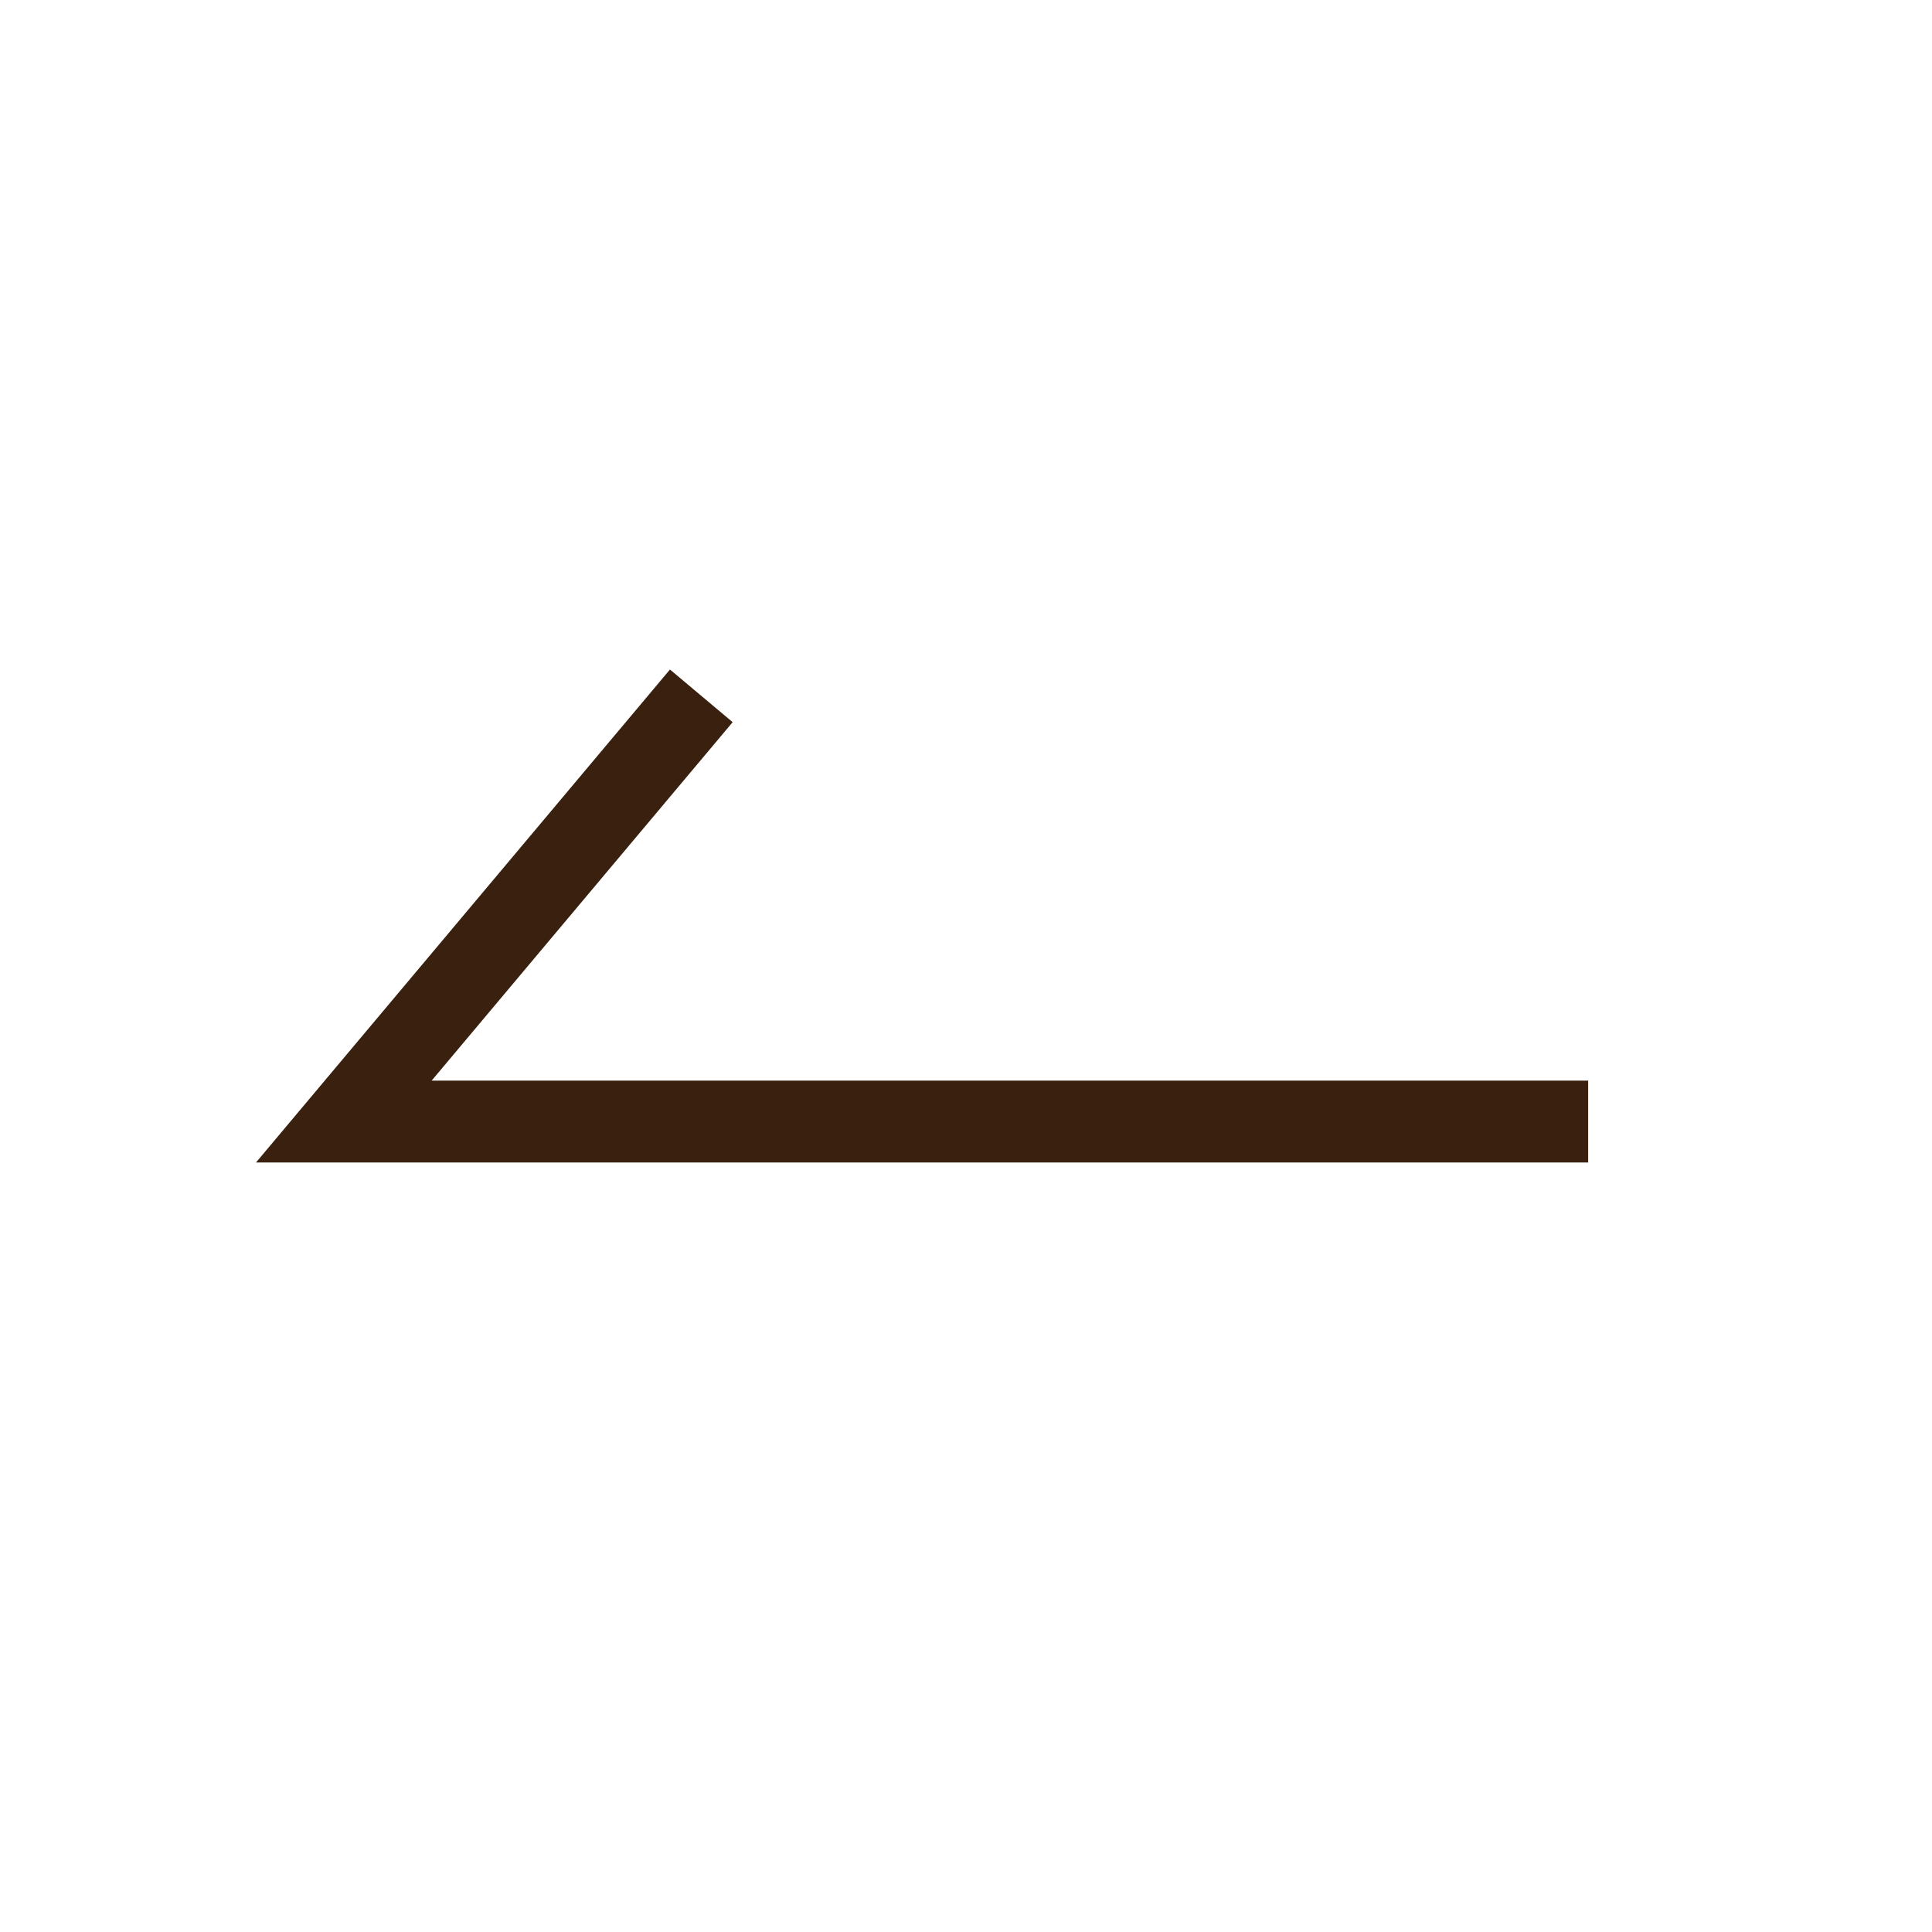
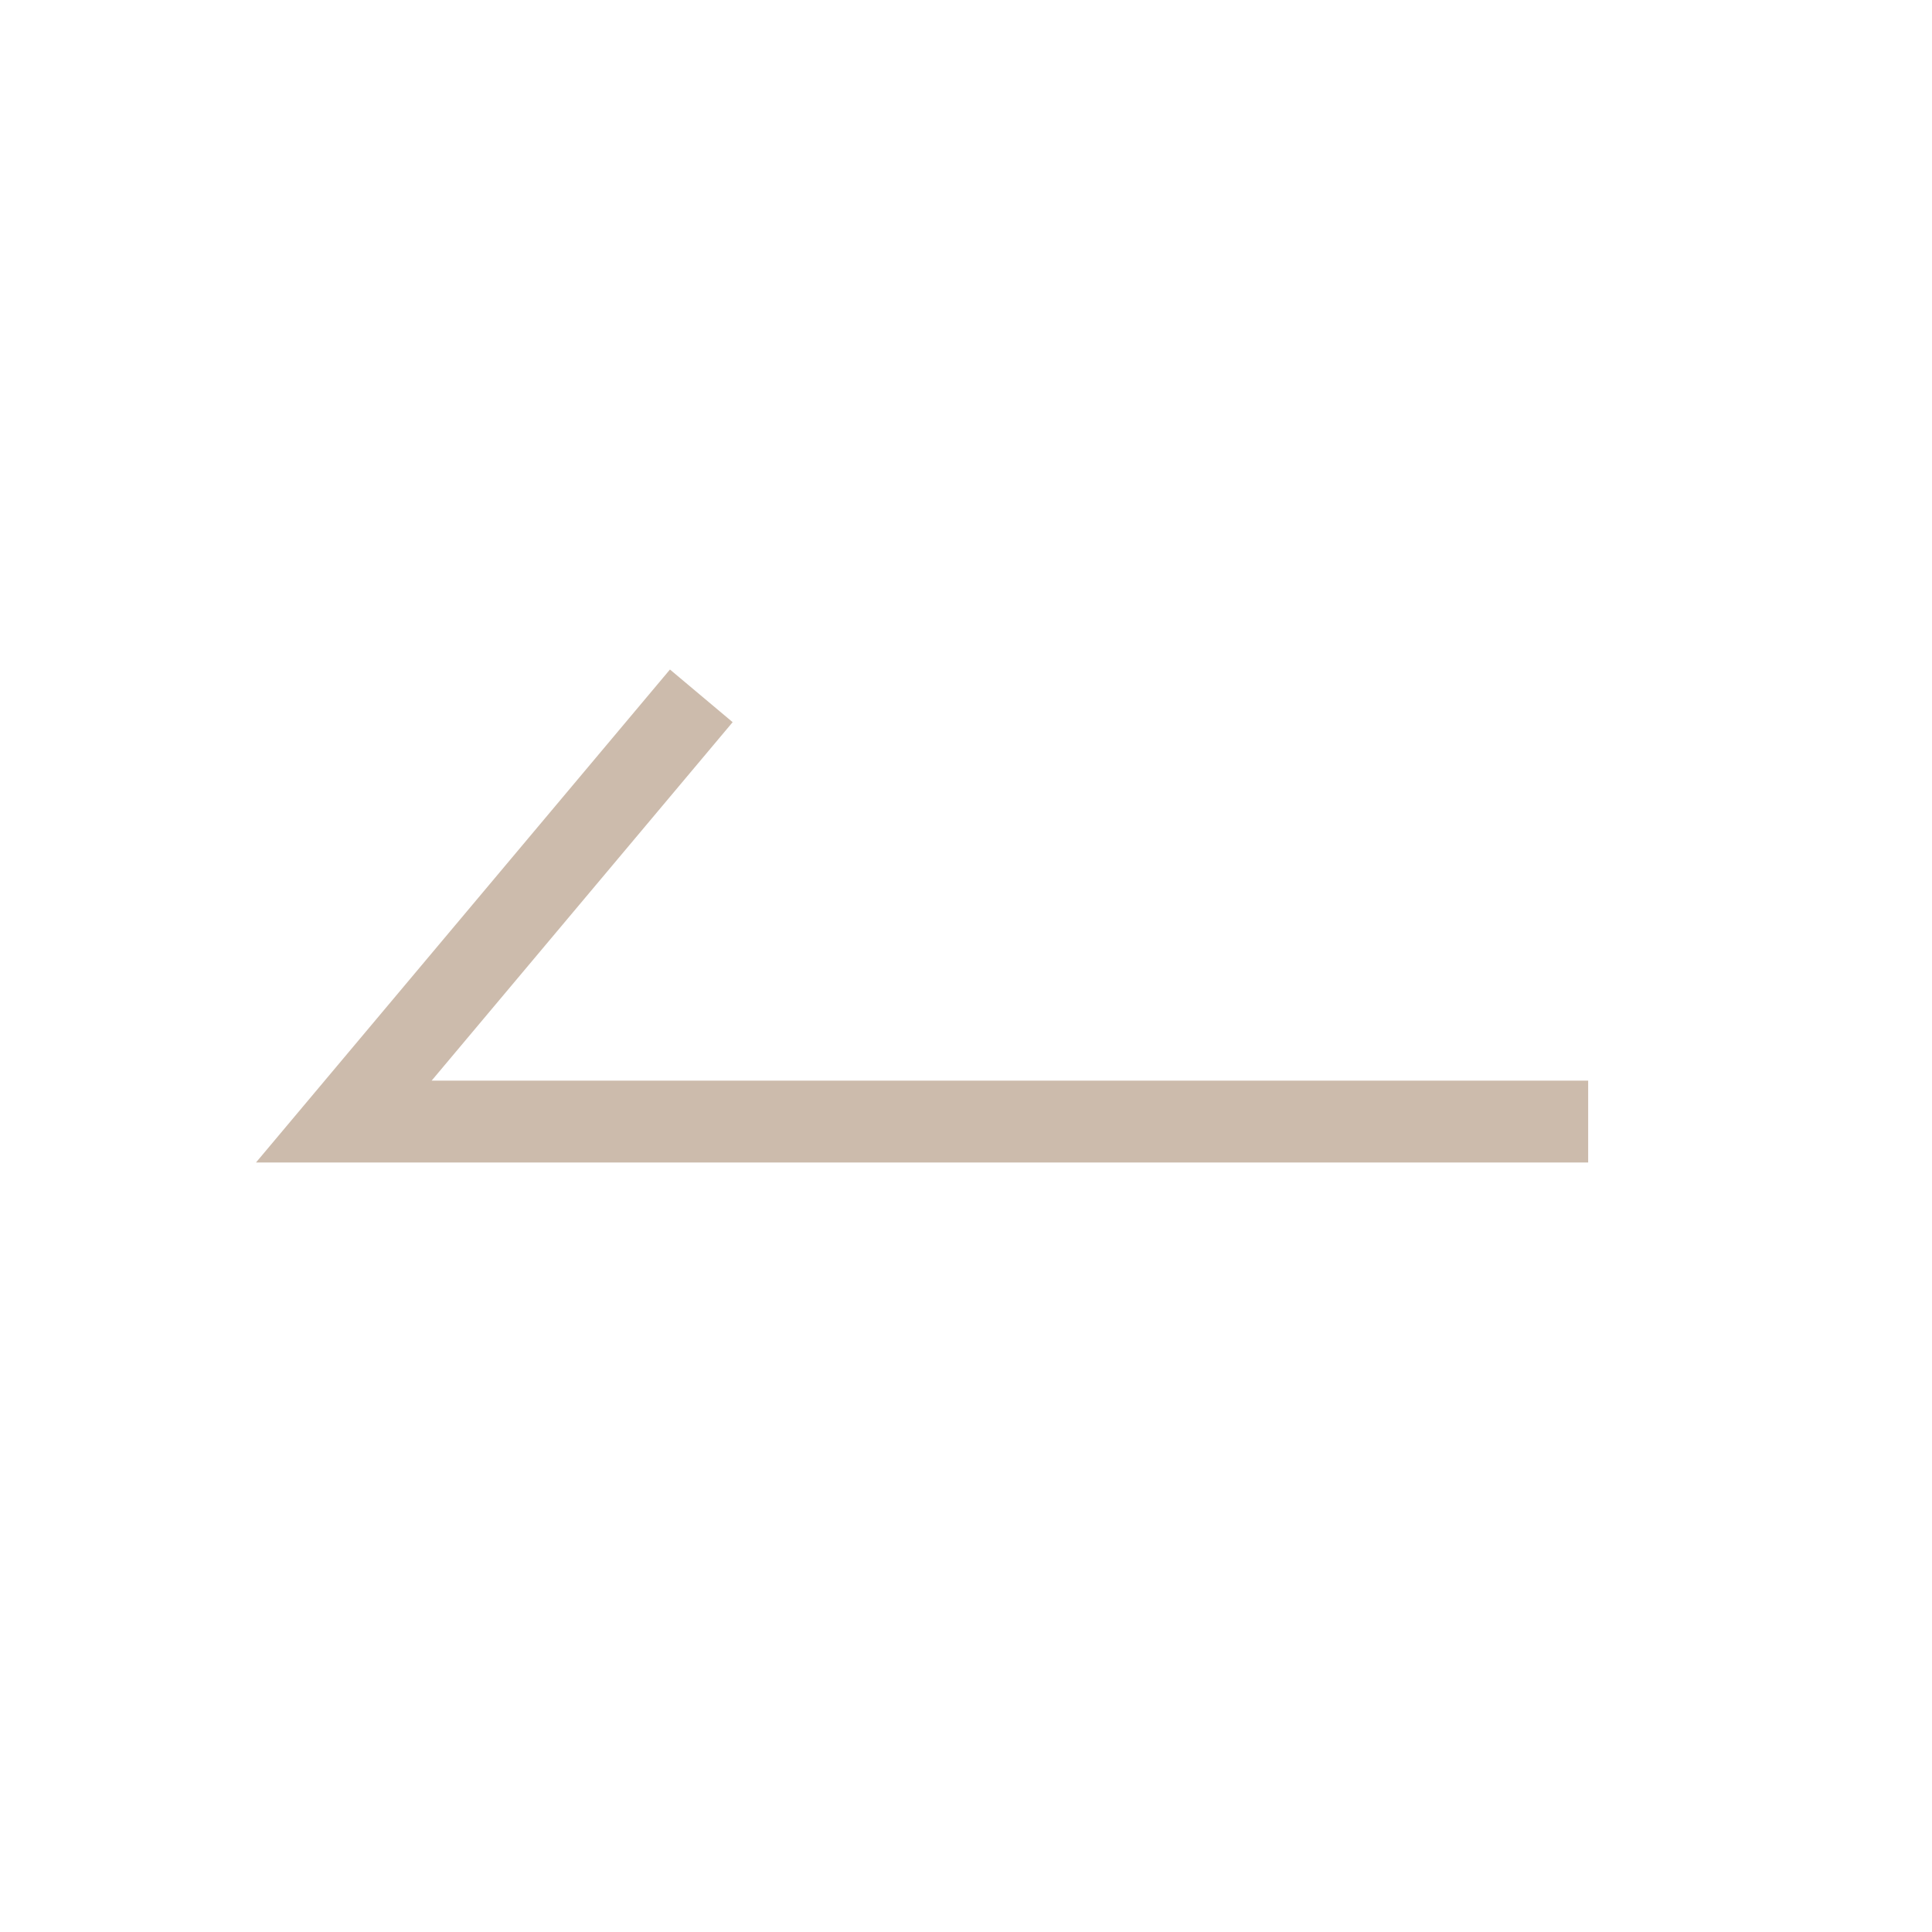
<svg xmlns="http://www.w3.org/2000/svg" version="1.1" id="圖層_1" x="0px" y="0px" viewBox="0 0 70.8 70.8" style="enable-background:new 0 0 70.8 70.8;" xml:space="preserve">
  <style type="text/css">
- 	.st0{fill:none;stroke:#39200F;stroke-width:3;stroke-miterlimit:10;}
+ 	.st0{fill:none;stroke:#CCBBAC;stroke-width:3;stroke-miterlimit:10;}
</style>
  <g>
    <polyline class="st0" points="25.7,25.5 12.6,41.1 58.2,41.1  " />
  </g>
</svg>
